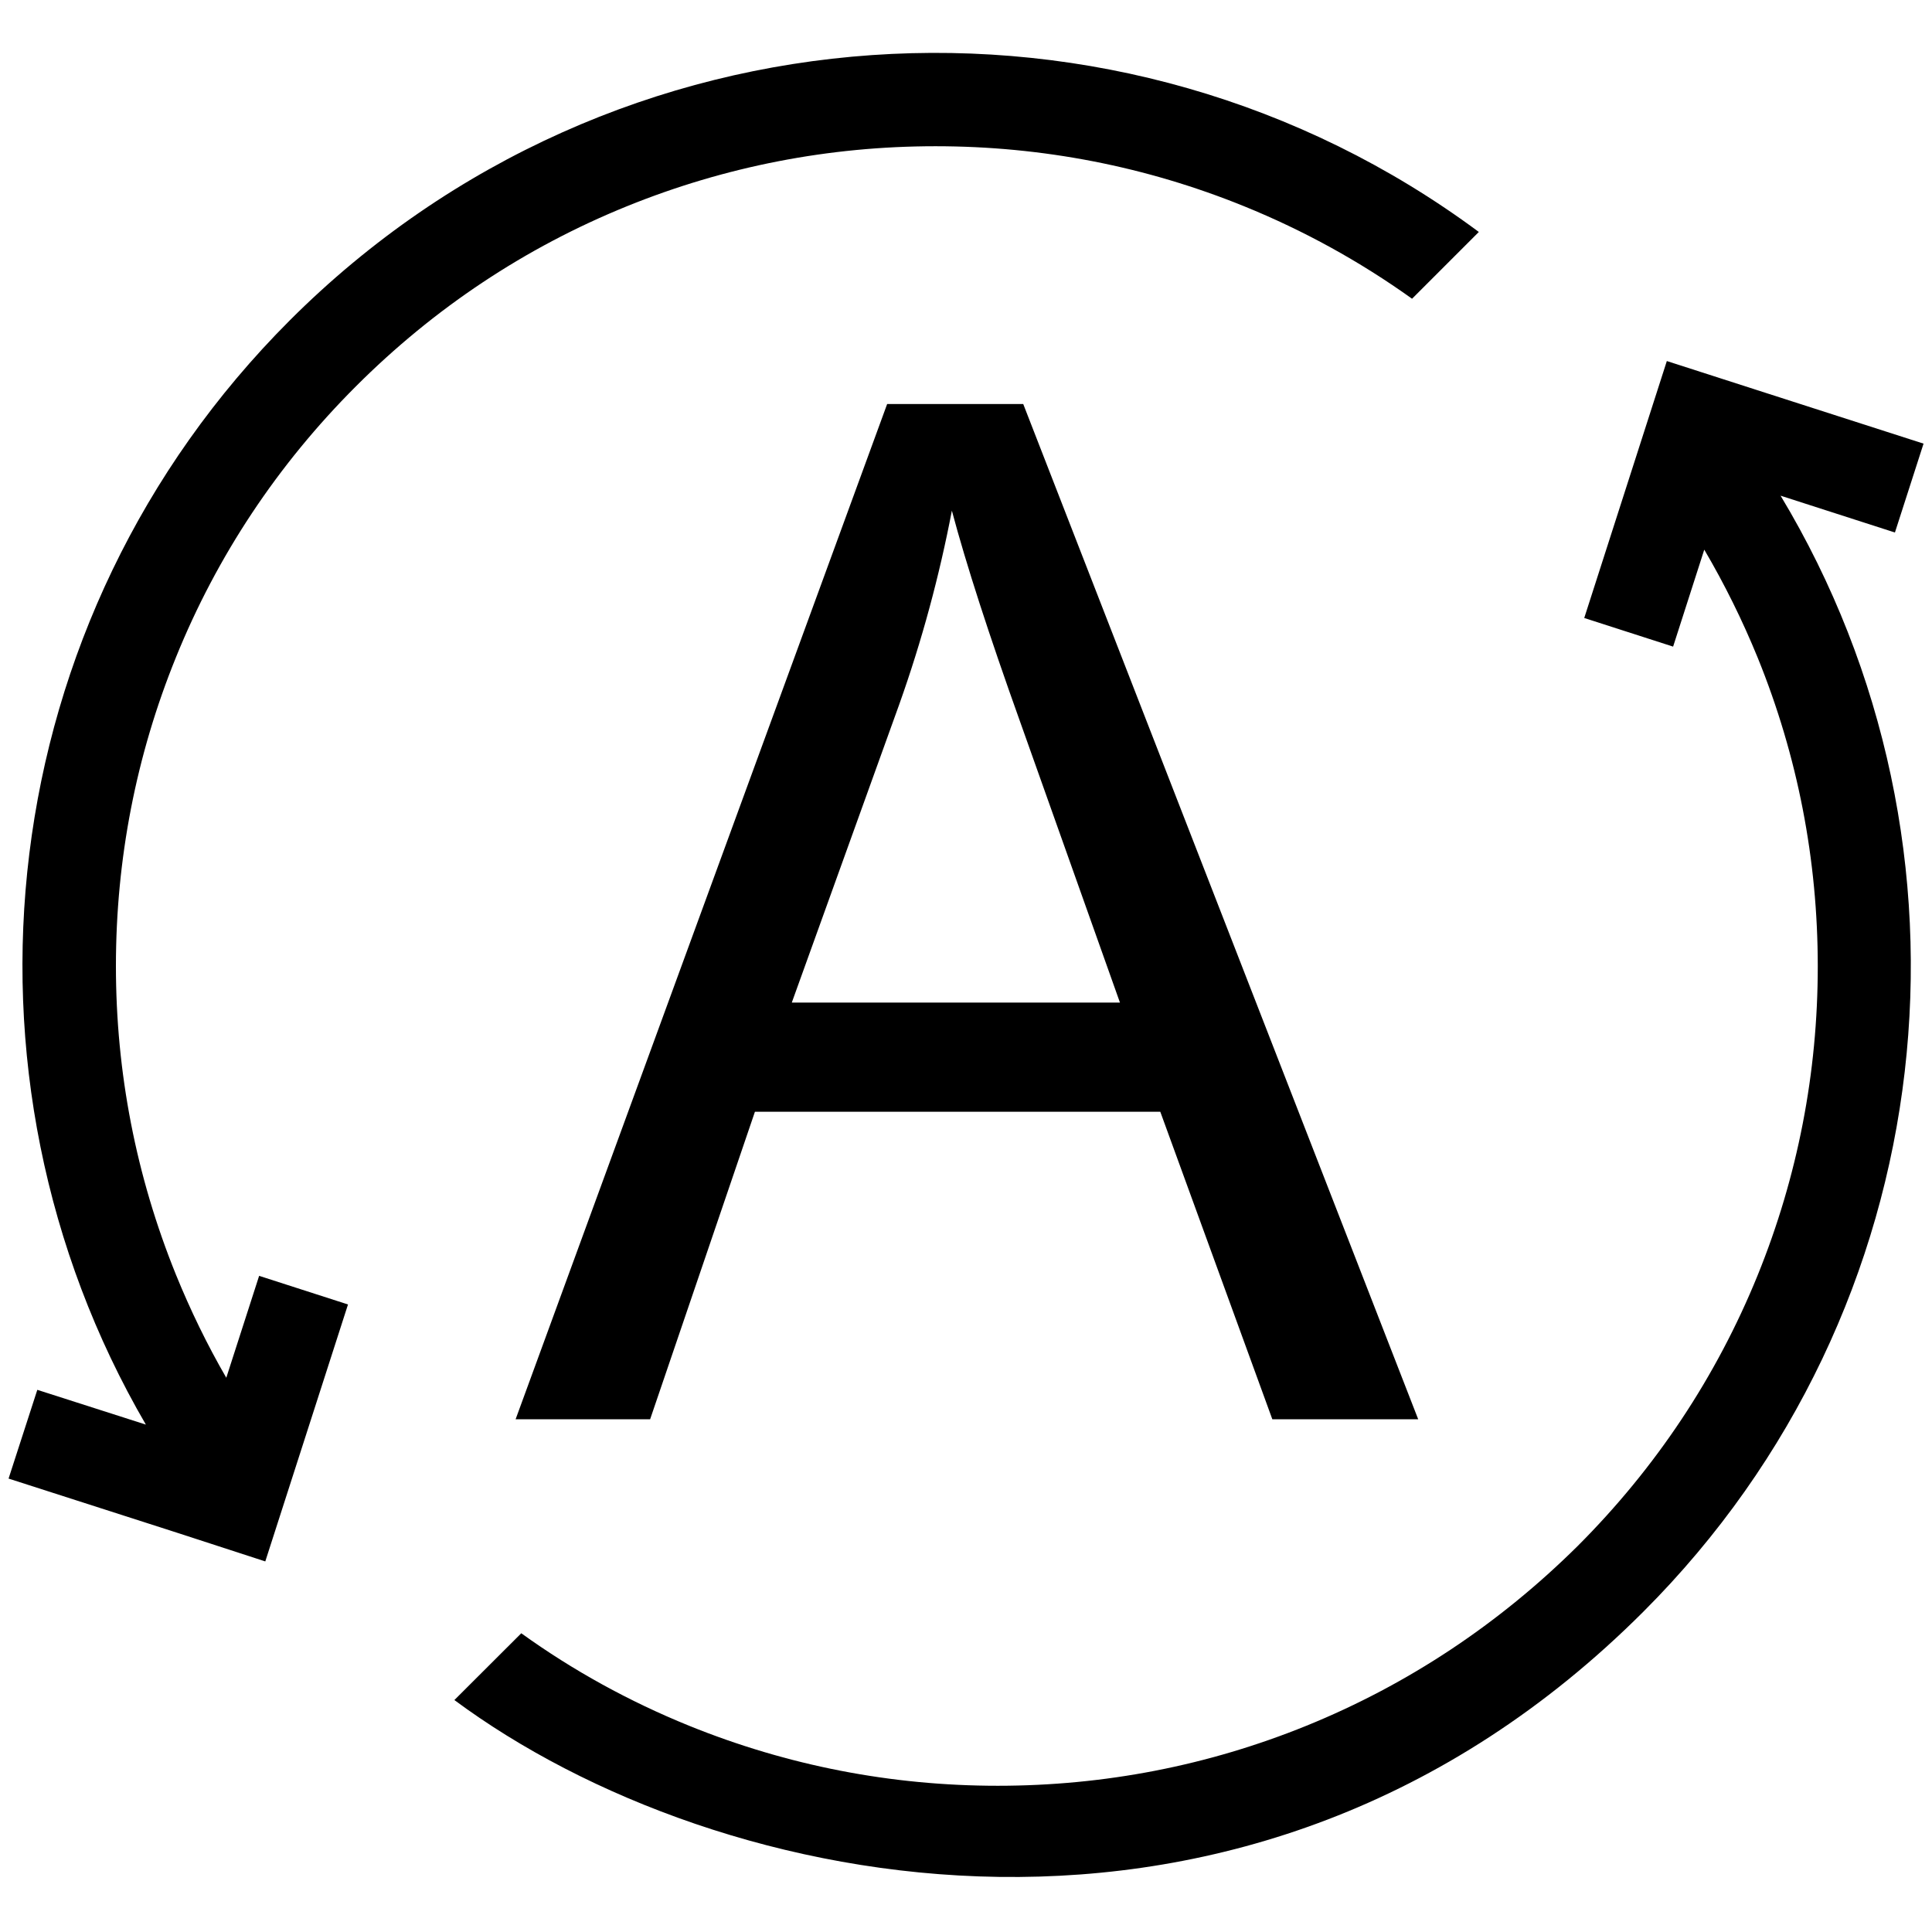
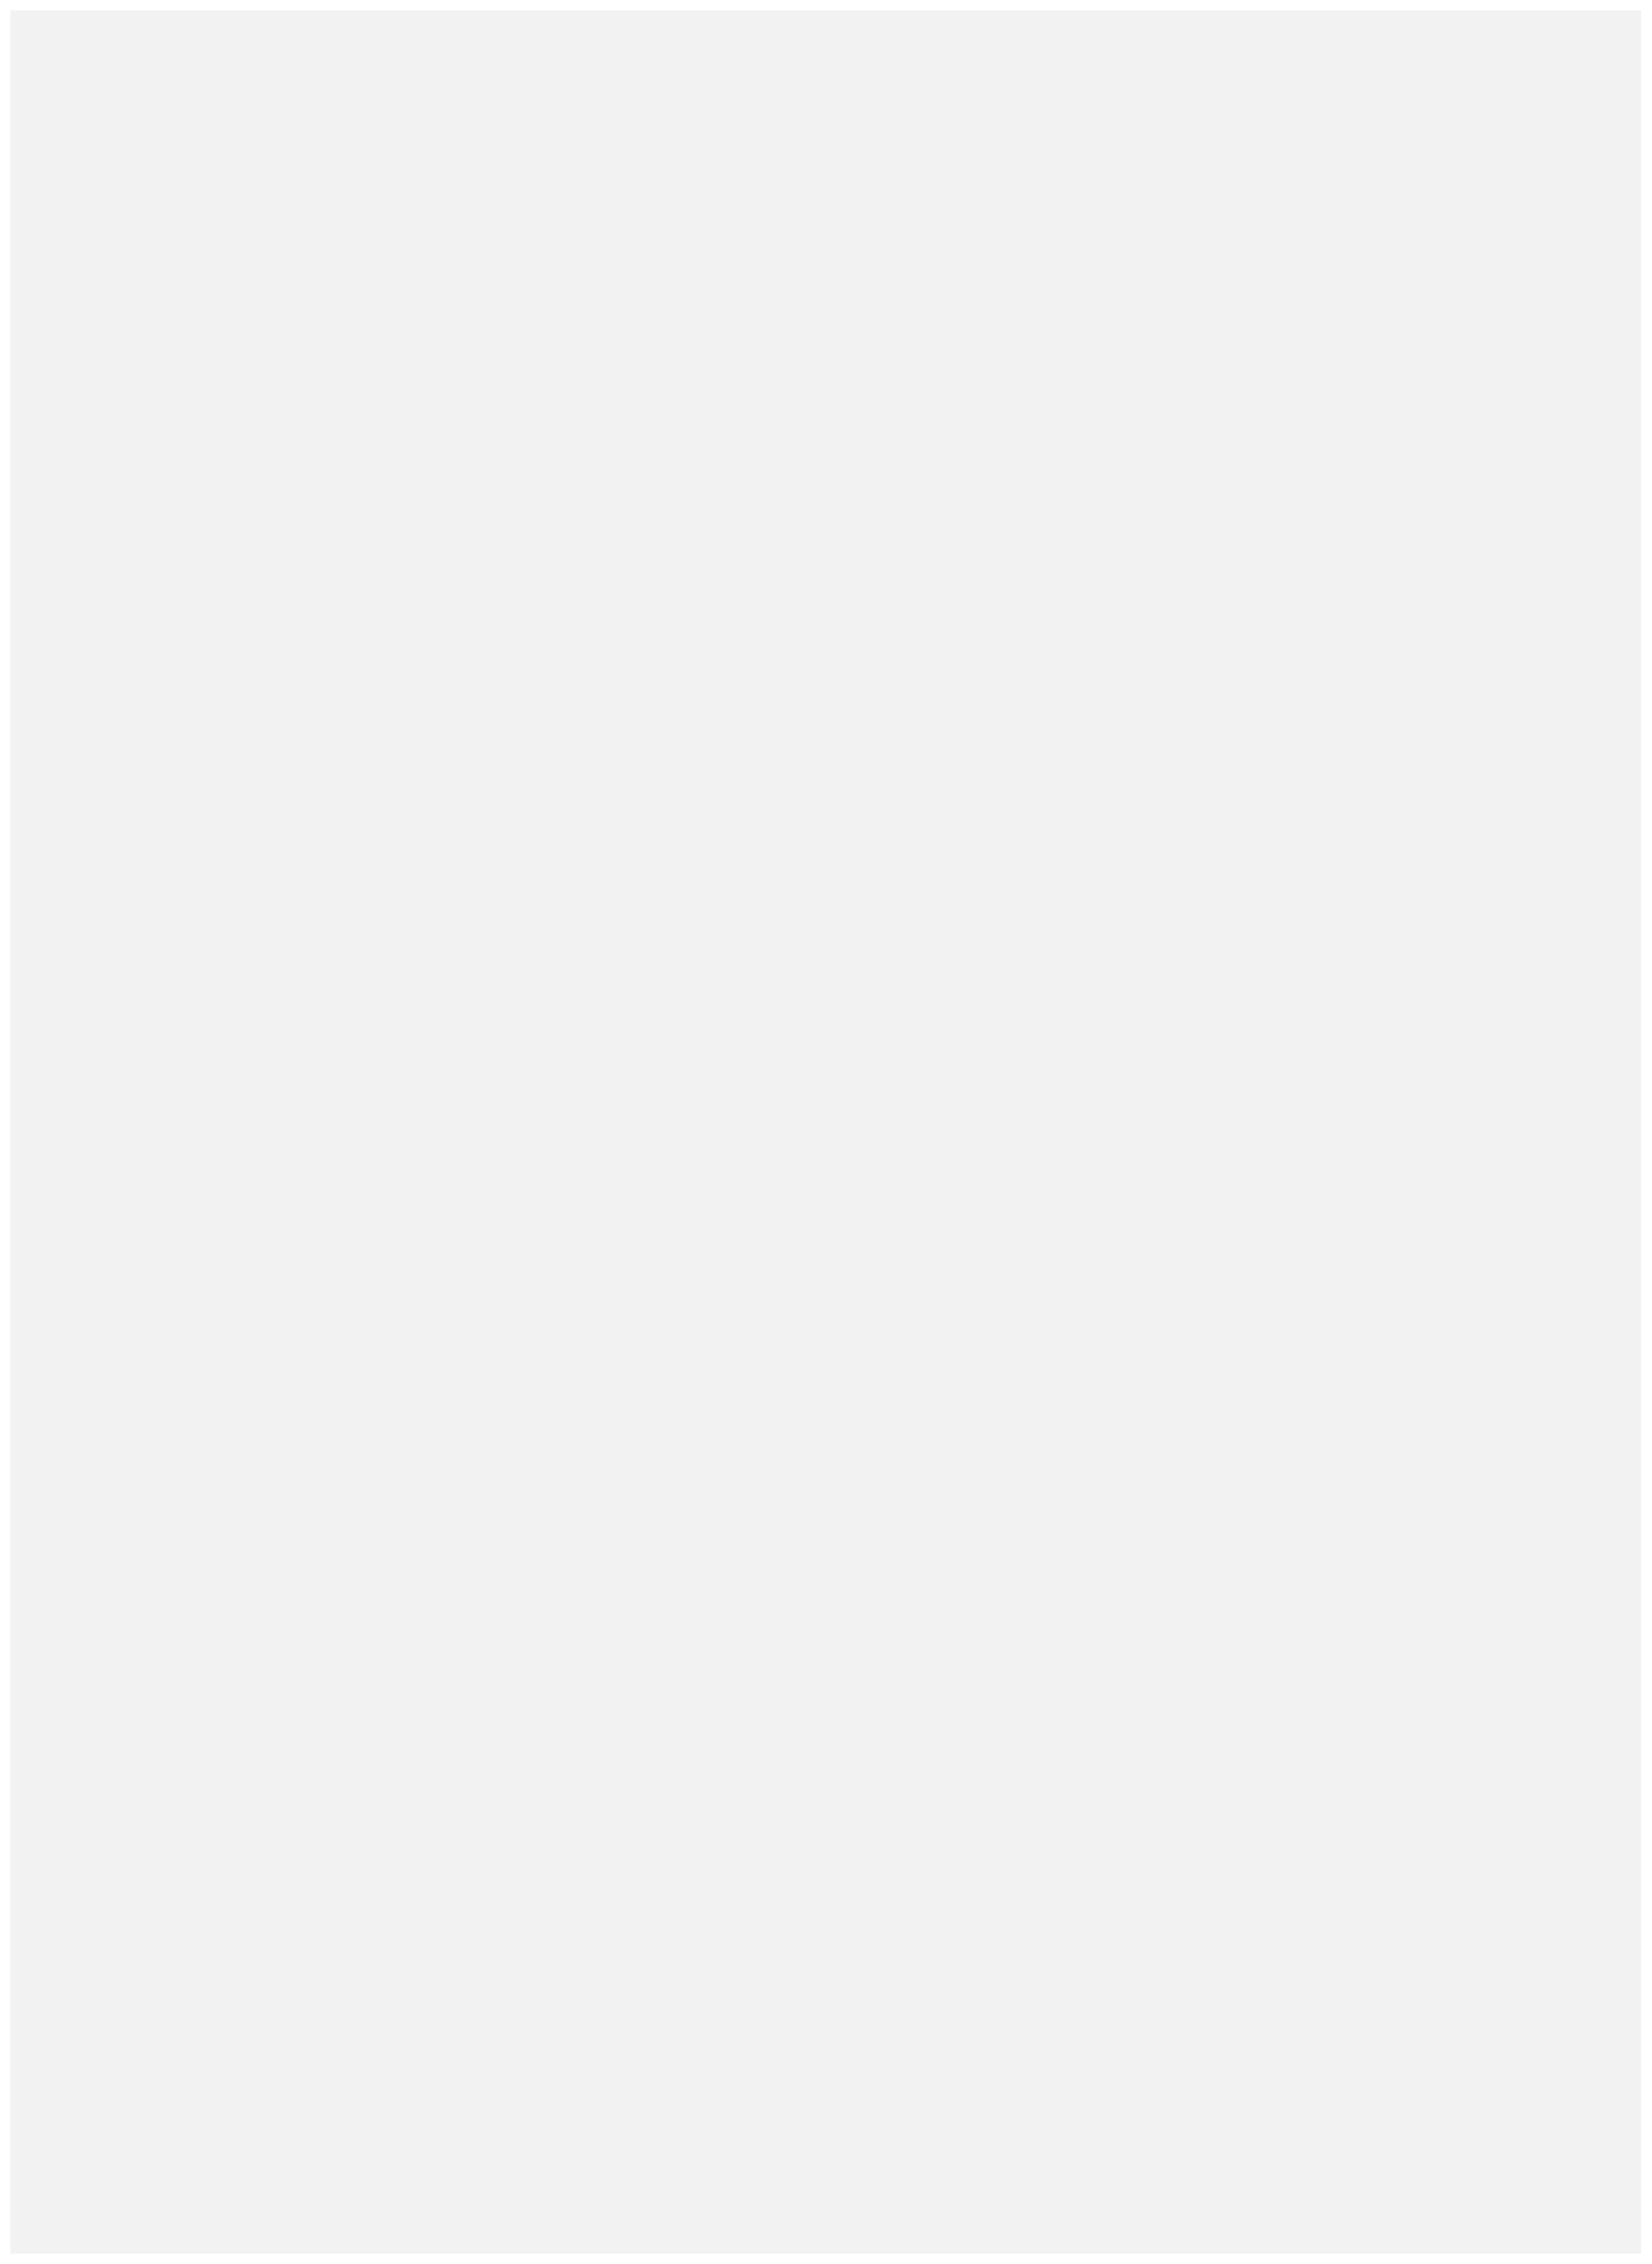
- <svg xmlns="http://www.w3.org/2000/svg" version="1.1" width="16px" height="16px">
-   <g transform="matrix(1 0 0 1 -1278 -152 )">
-     <path d="M 2.947 3.2  C 2.299 3.848  1.797 4.604  1.457 5.444  C 1.127 6.257  0.96 7.117  0.96 8  C 0.96 8.882  1.127 9.741  1.457 10.556  C 1.577 10.851  1.716 11.137  1.874 11.41  L 2.146 10.566  L 2.882 10.803  L 2.197 12.931  L 1.462 12.692  L 0.071 12.245  L 0.309 11.51  L 1.208 11.798  C -0.477 8.904  -0.078 5.131  2.4 2.653  C 5.085 -0.032  9.287 -0.276  12.247 1.921  L 11.694 2.474  C 11.262 2.165  10.798 1.909  10.303 1.708  C 9.49 1.378  8.631 1.211  7.747 1.211  C 6.866 1.211  6.006 1.378  5.192 1.708  C 4.349 2.05  3.595 2.552  2.947 3.2  Z M 14.746 4.105  L 15.693 4.41  L 15.93 3.674  L 14.54 3.227  L 13.804 2.99  L 13.12 5.118  L 13.856 5.355  L 14.114 4.552  C 14.282 4.838  14.43 5.137  14.557 5.448  C 14.887 6.261  15.054 7.12  15.054 8.003  C 15.054 8.885  14.887 9.745  14.557 10.559  C 14.215 11.401  13.713 12.156  13.065 12.804  C 12.415 13.448  11.661 13.95  10.819 14.292  C 10.006 14.622  9.146 14.789  8.263 14.789  C 7.381 14.789  6.522 14.622  5.707 14.292  C 5.212 14.091  4.746 13.835  4.317 13.526  L 3.763 14.079  C 5.934 15.69  10.339 16.618  13.61 13.347  C 16.116 10.841  16.496 7.012  14.746 4.105  Z M 8.474 3.346  L 7.347 3.346  L 4.27 11.754  L 5.384 11.754  L 6.252 9.207  L 9.609 9.207  L 10.537 11.754  L 11.745 11.754  L 8.474 3.346  Z M 6.558 8.303  L 6.558 8.301  L 7.447 5.834  C 7.636 5.303  7.78 4.767  7.883 4.229  C 8.002 4.676  8.191 5.259  8.447 5.974  L 9.275 8.303  L 6.558 8.303  Z " fill-rule="nonzero" fill="#000000" stroke="none" transform="matrix(1 0 0 1 1278 152 )" />
+ <svg xmlns="http://www.w3.org/2000/svg" version="1.1" width="159px" height="218px">
+   <g transform="matrix(1 0 0 1 -3783 -1918 )">
+     <path d="M 3784 1919  L 3941 1919  L 3941 2135  L 3784 2135  L 3784 1919  Z " fill-rule="nonzero" fill="#f2f2f2" stroke="none" />
  </g>
</svg>
